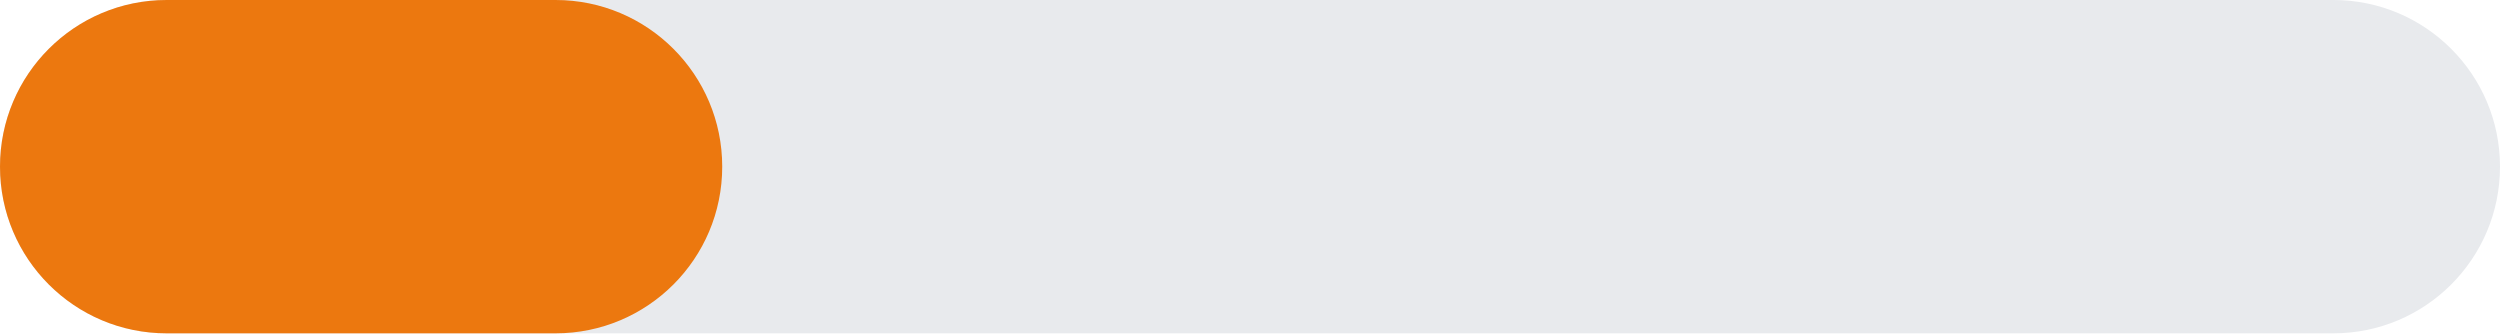
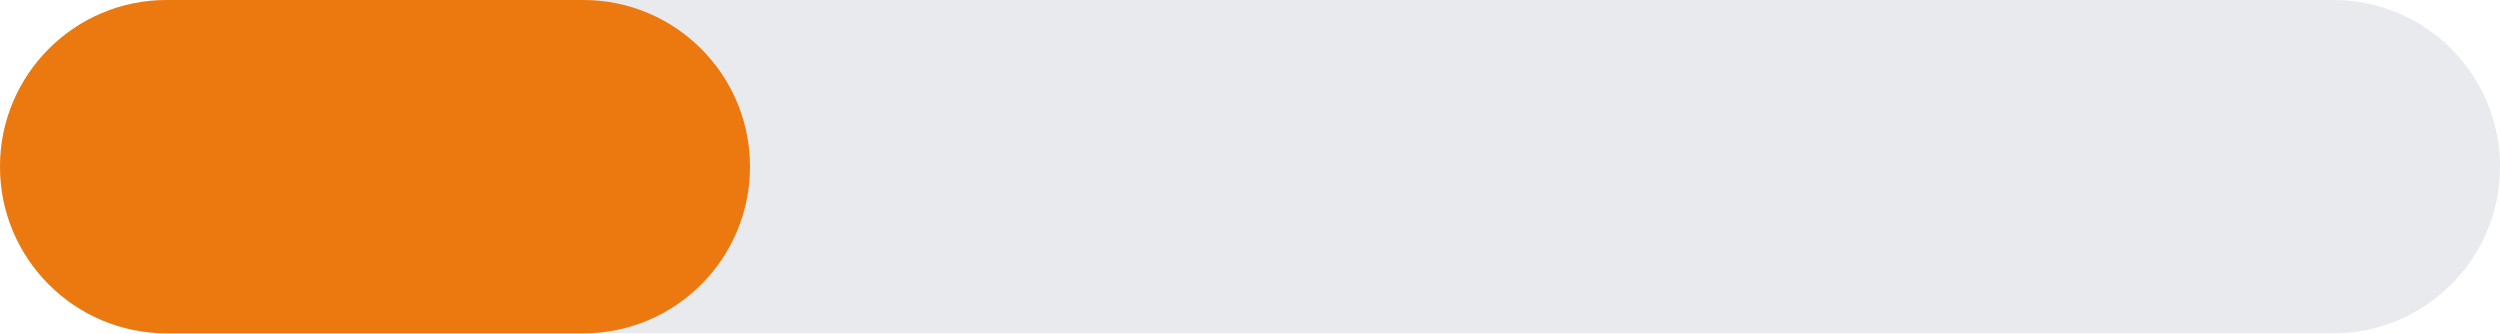
<svg xmlns="http://www.w3.org/2000/svg" width="90" height="12" viewBox="0 0 90 12">
  <rect width="90" height="12" rx="6" fill="#e8eaed" />
-   <rect width="26" height="12" rx="6" fill="#ec780f" />
+   <rect width="27" height="12" rx="6" fill="#ec790f" />
</svg>
